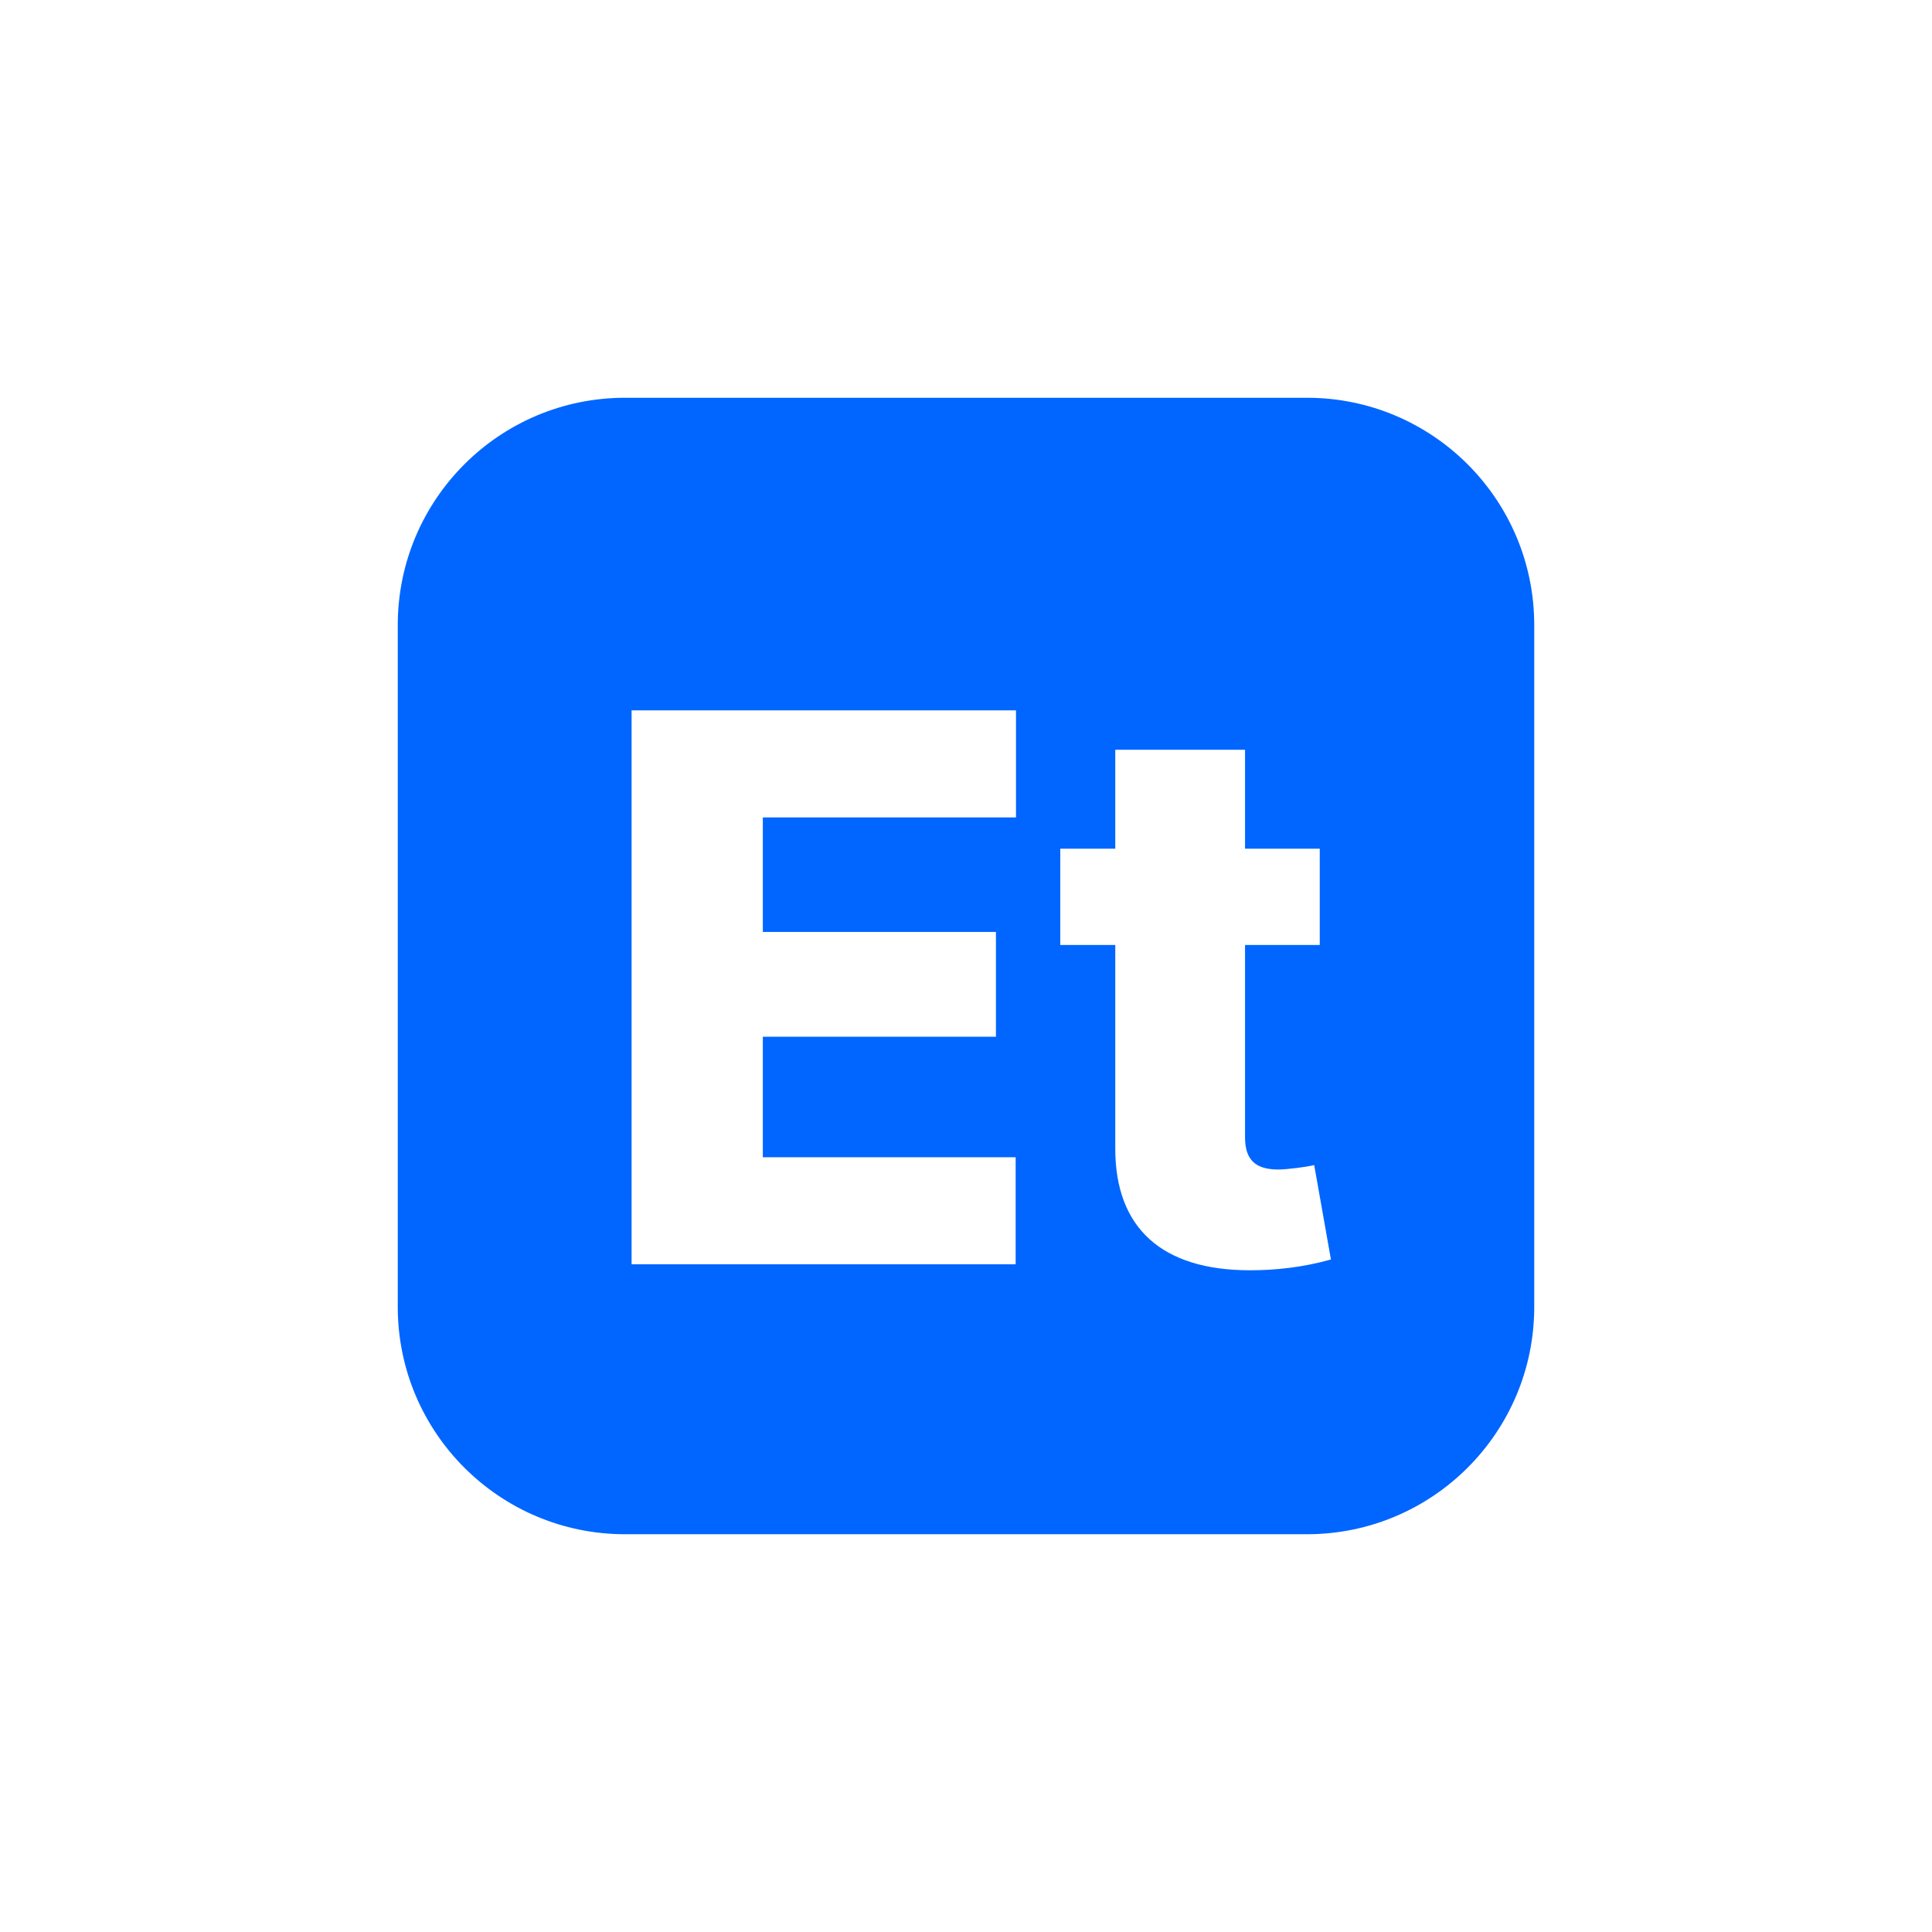
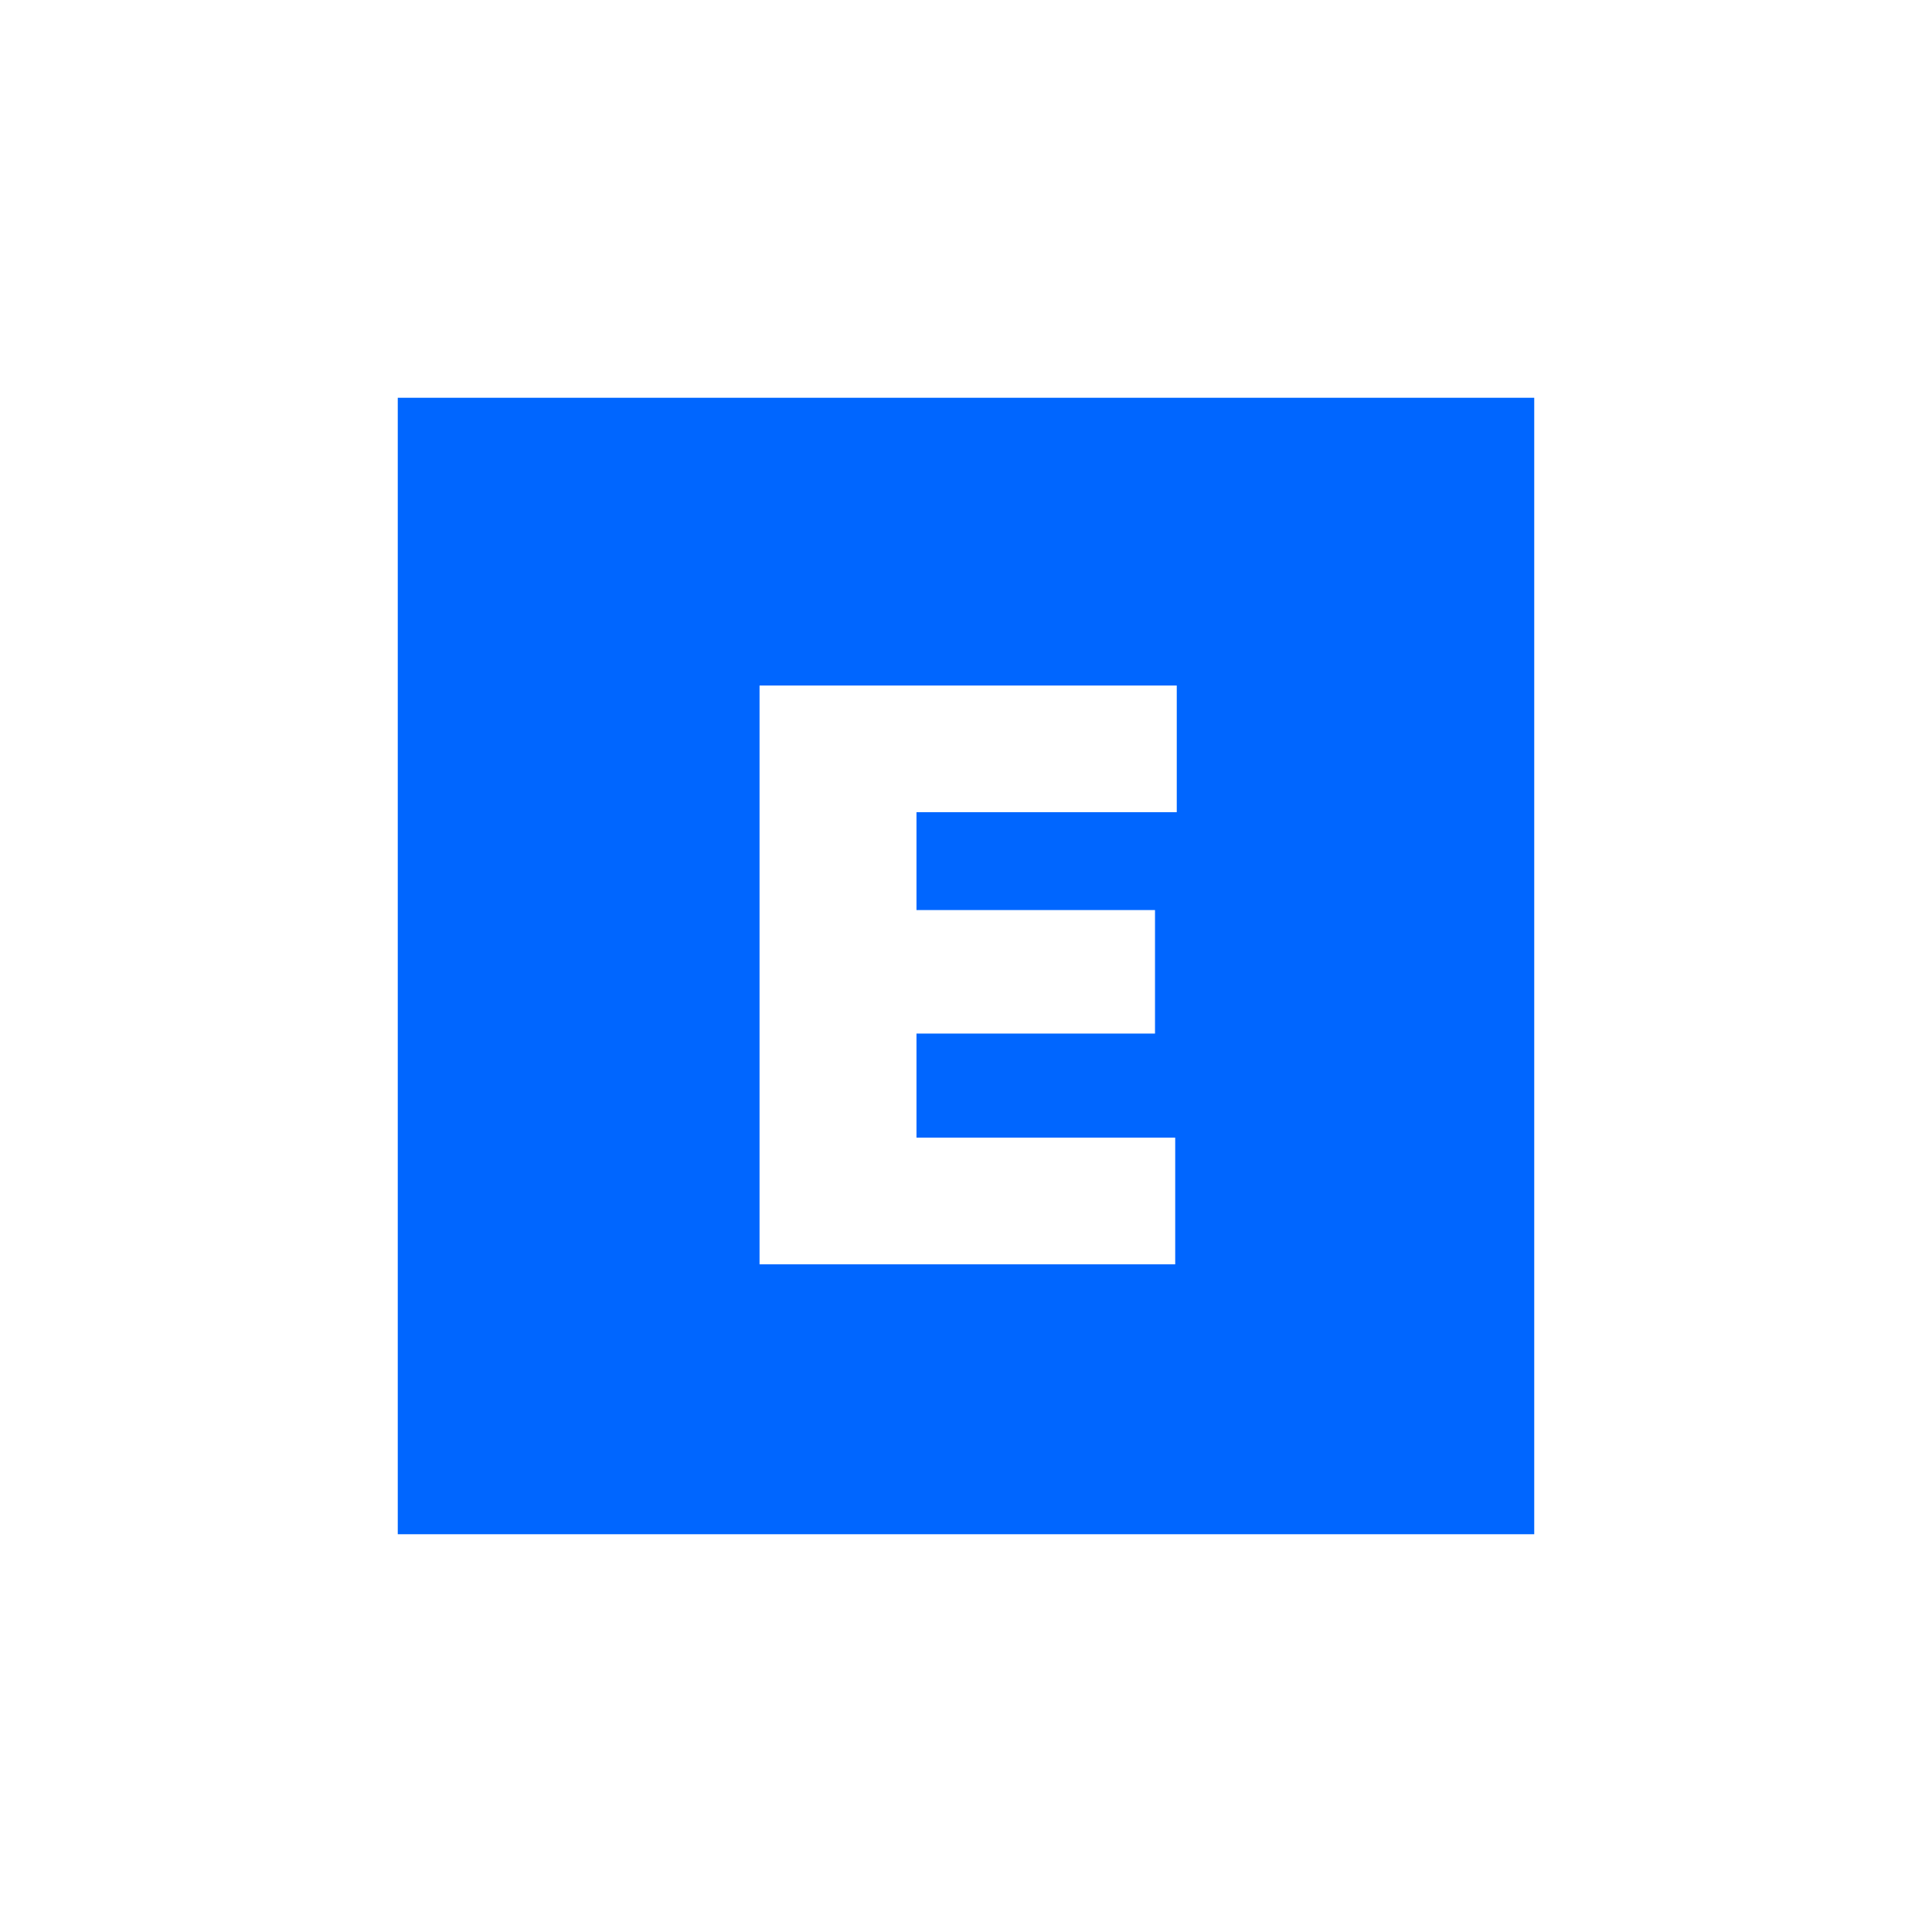
<svg xmlns="http://www.w3.org/2000/svg" width="100%" viewBox="0 0 680 680" role="img" style="">
-   <rect x="140" y="140" width="400" height="400" rx="80" style="fill:rgb(0, 102, 255);stroke:none;color:rgb(251, 251, 254);stroke-width:1px;stroke-linecap:butt;stroke-linejoin:miter;opacity:1;font-family:&quot;Anthropic Sans&quot;, -apple-system, BlinkMacSystemFont, &quot;Segoe UI&quot;, sans-serif;font-size:16px;font-weight:400;text-anchor:start;dominant-baseline:auto" />
-   <text x="340" y="445" text-anchor="middle" style="fill:rgb(255, 255, 255);stroke:none;color:rgb(251, 251, 254);stroke-width:1px;stroke-linecap:butt;stroke-linejoin:miter;opacity:1;font-family:&quot;Inter&quot;, sans-serif;font-size:268px;font-weight:800;text-anchor:middle;dominant-baseline:auto">Et</text>
+   <rect x="140" y="140" width="400" height="400" rx="0" style="fill:rgb(0, 102, 255);stroke:none;color:rgb(251, 251, 254);stroke-width:1px;stroke-linecap:butt;stroke-linejoin:miter;opacity:1" />
+   <text x="340" y="445" text-anchor="middle" style="fill:rgb(255, 255, 255);stroke:none;color:rgb(255, 255, 255);stroke-width:1px;stroke-linecap:butt;stroke-linejoin:miter;opacity:1;font-family:&quot;Inter&quot;, sans-serif;font-size:280px;font-weight:900;text-anchor:middle;dominant-baseline:auto">E</text>
</svg>
